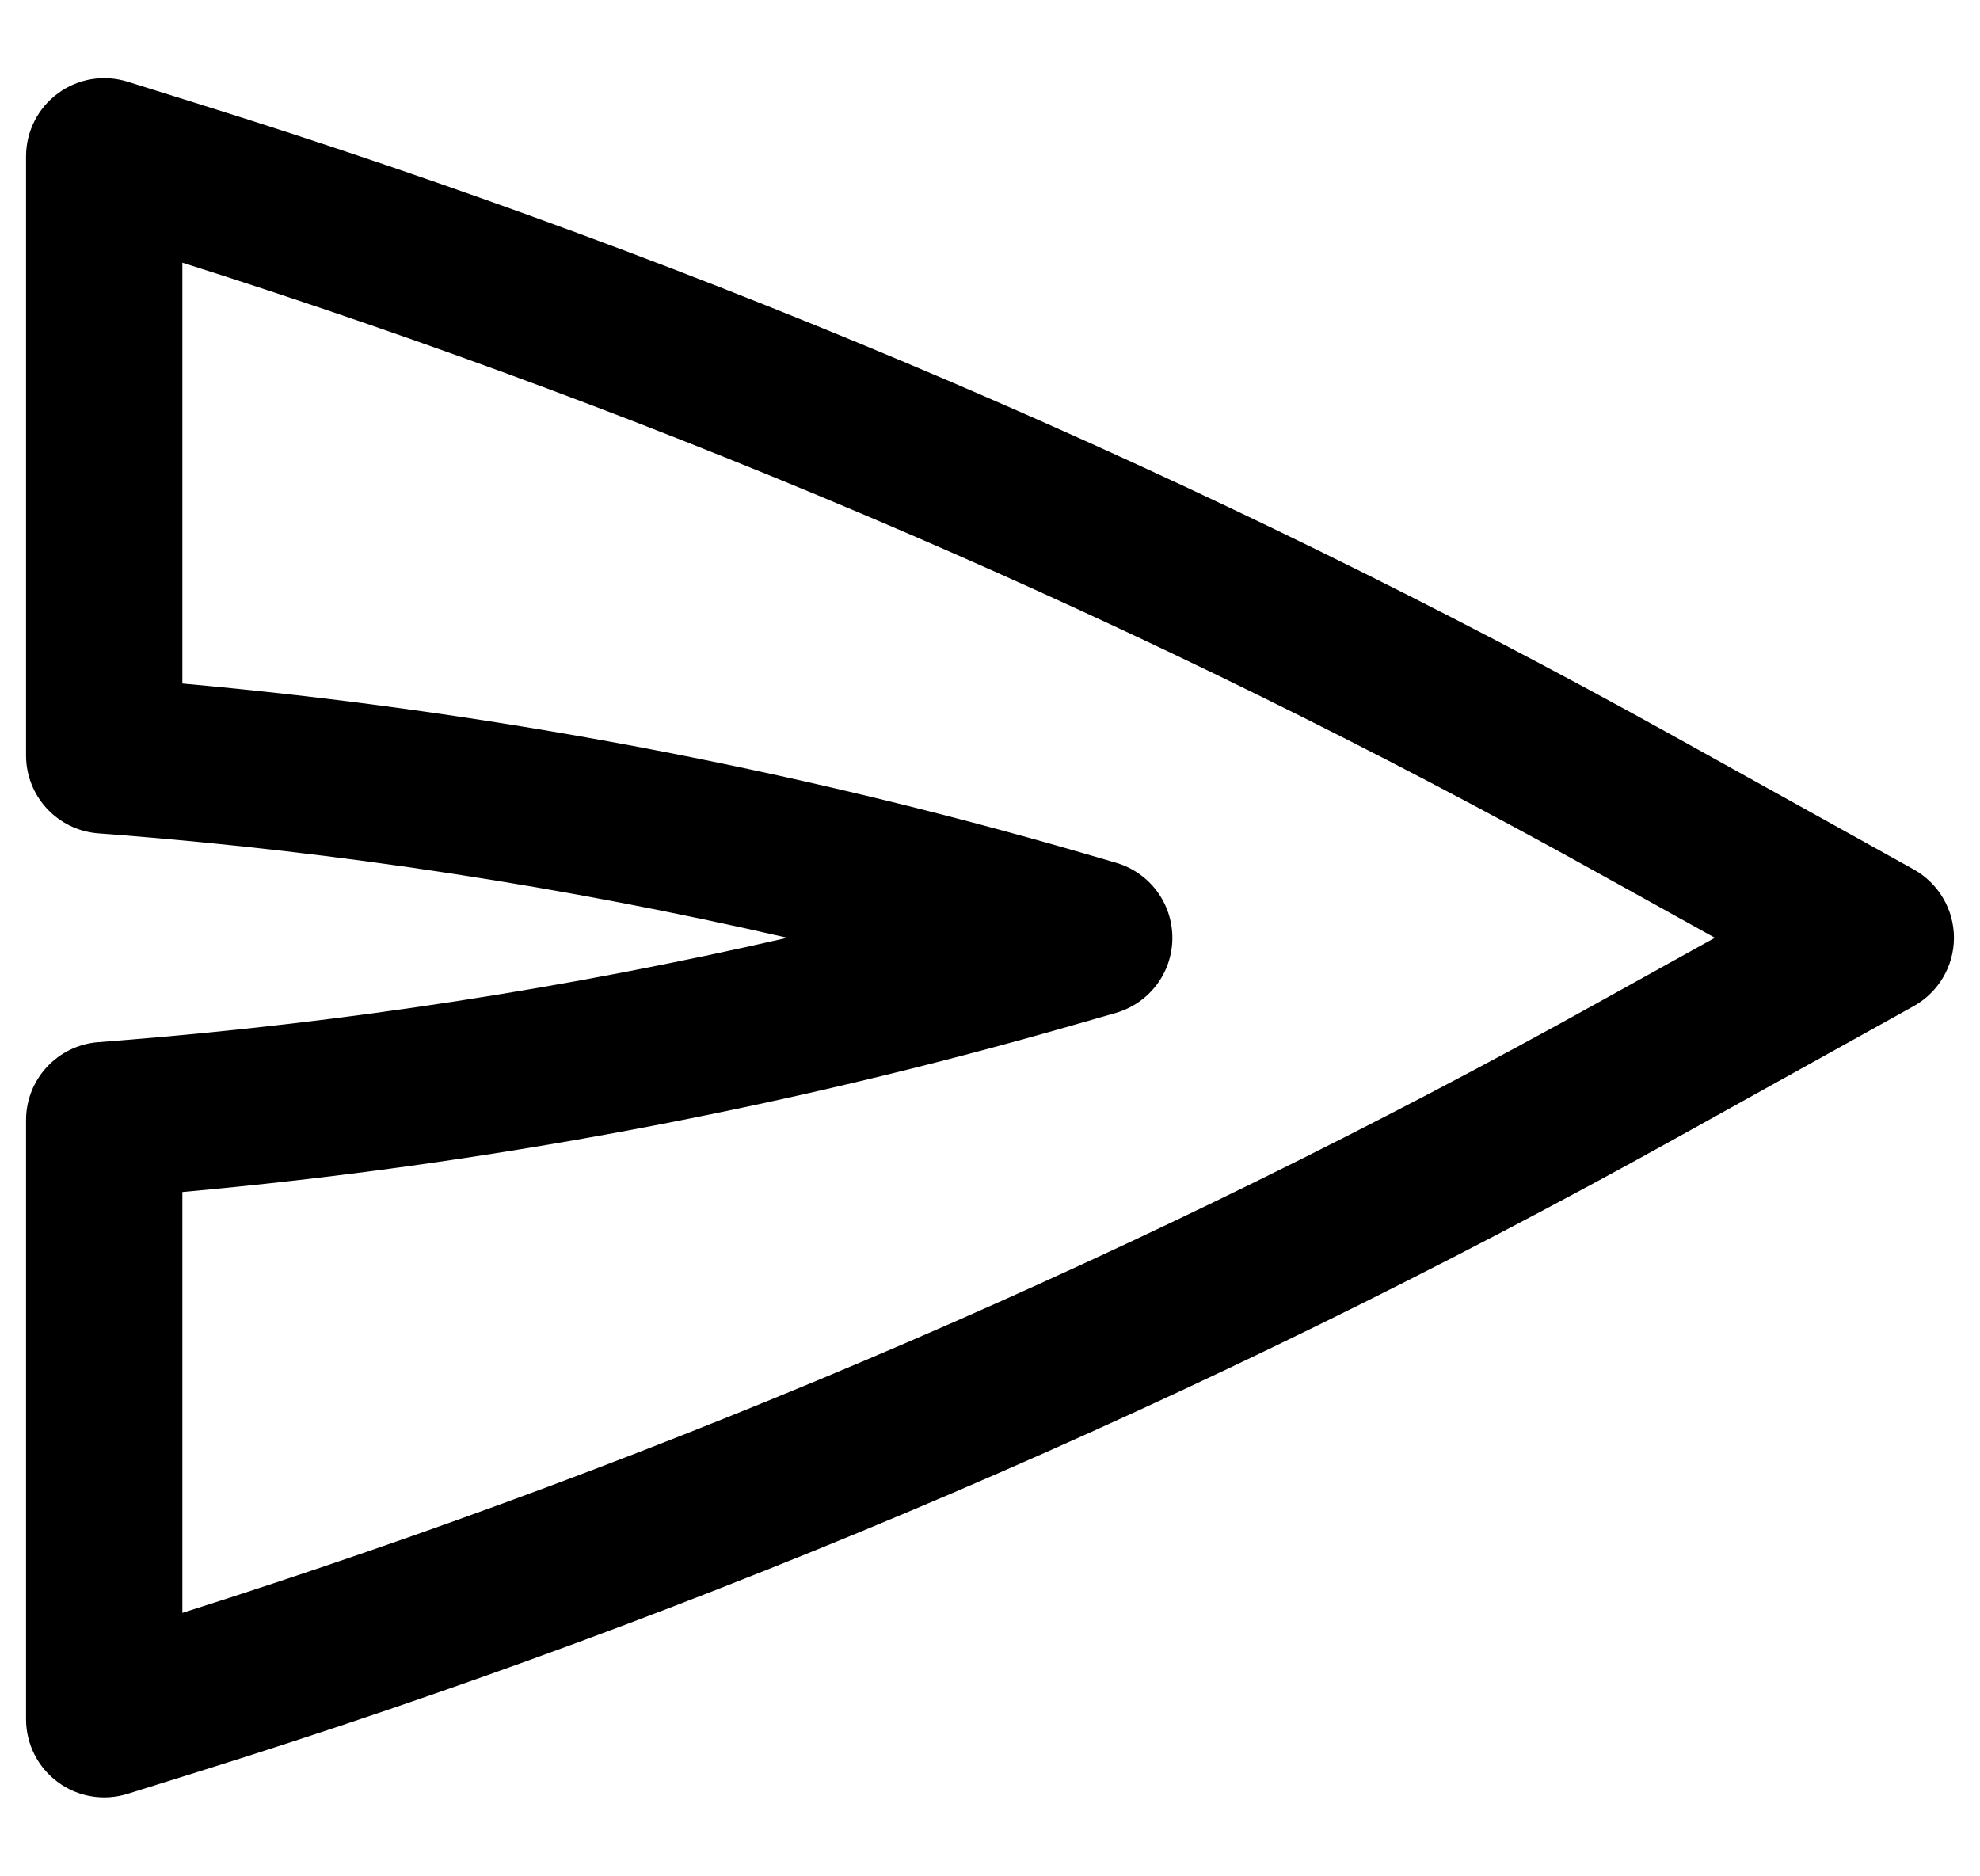
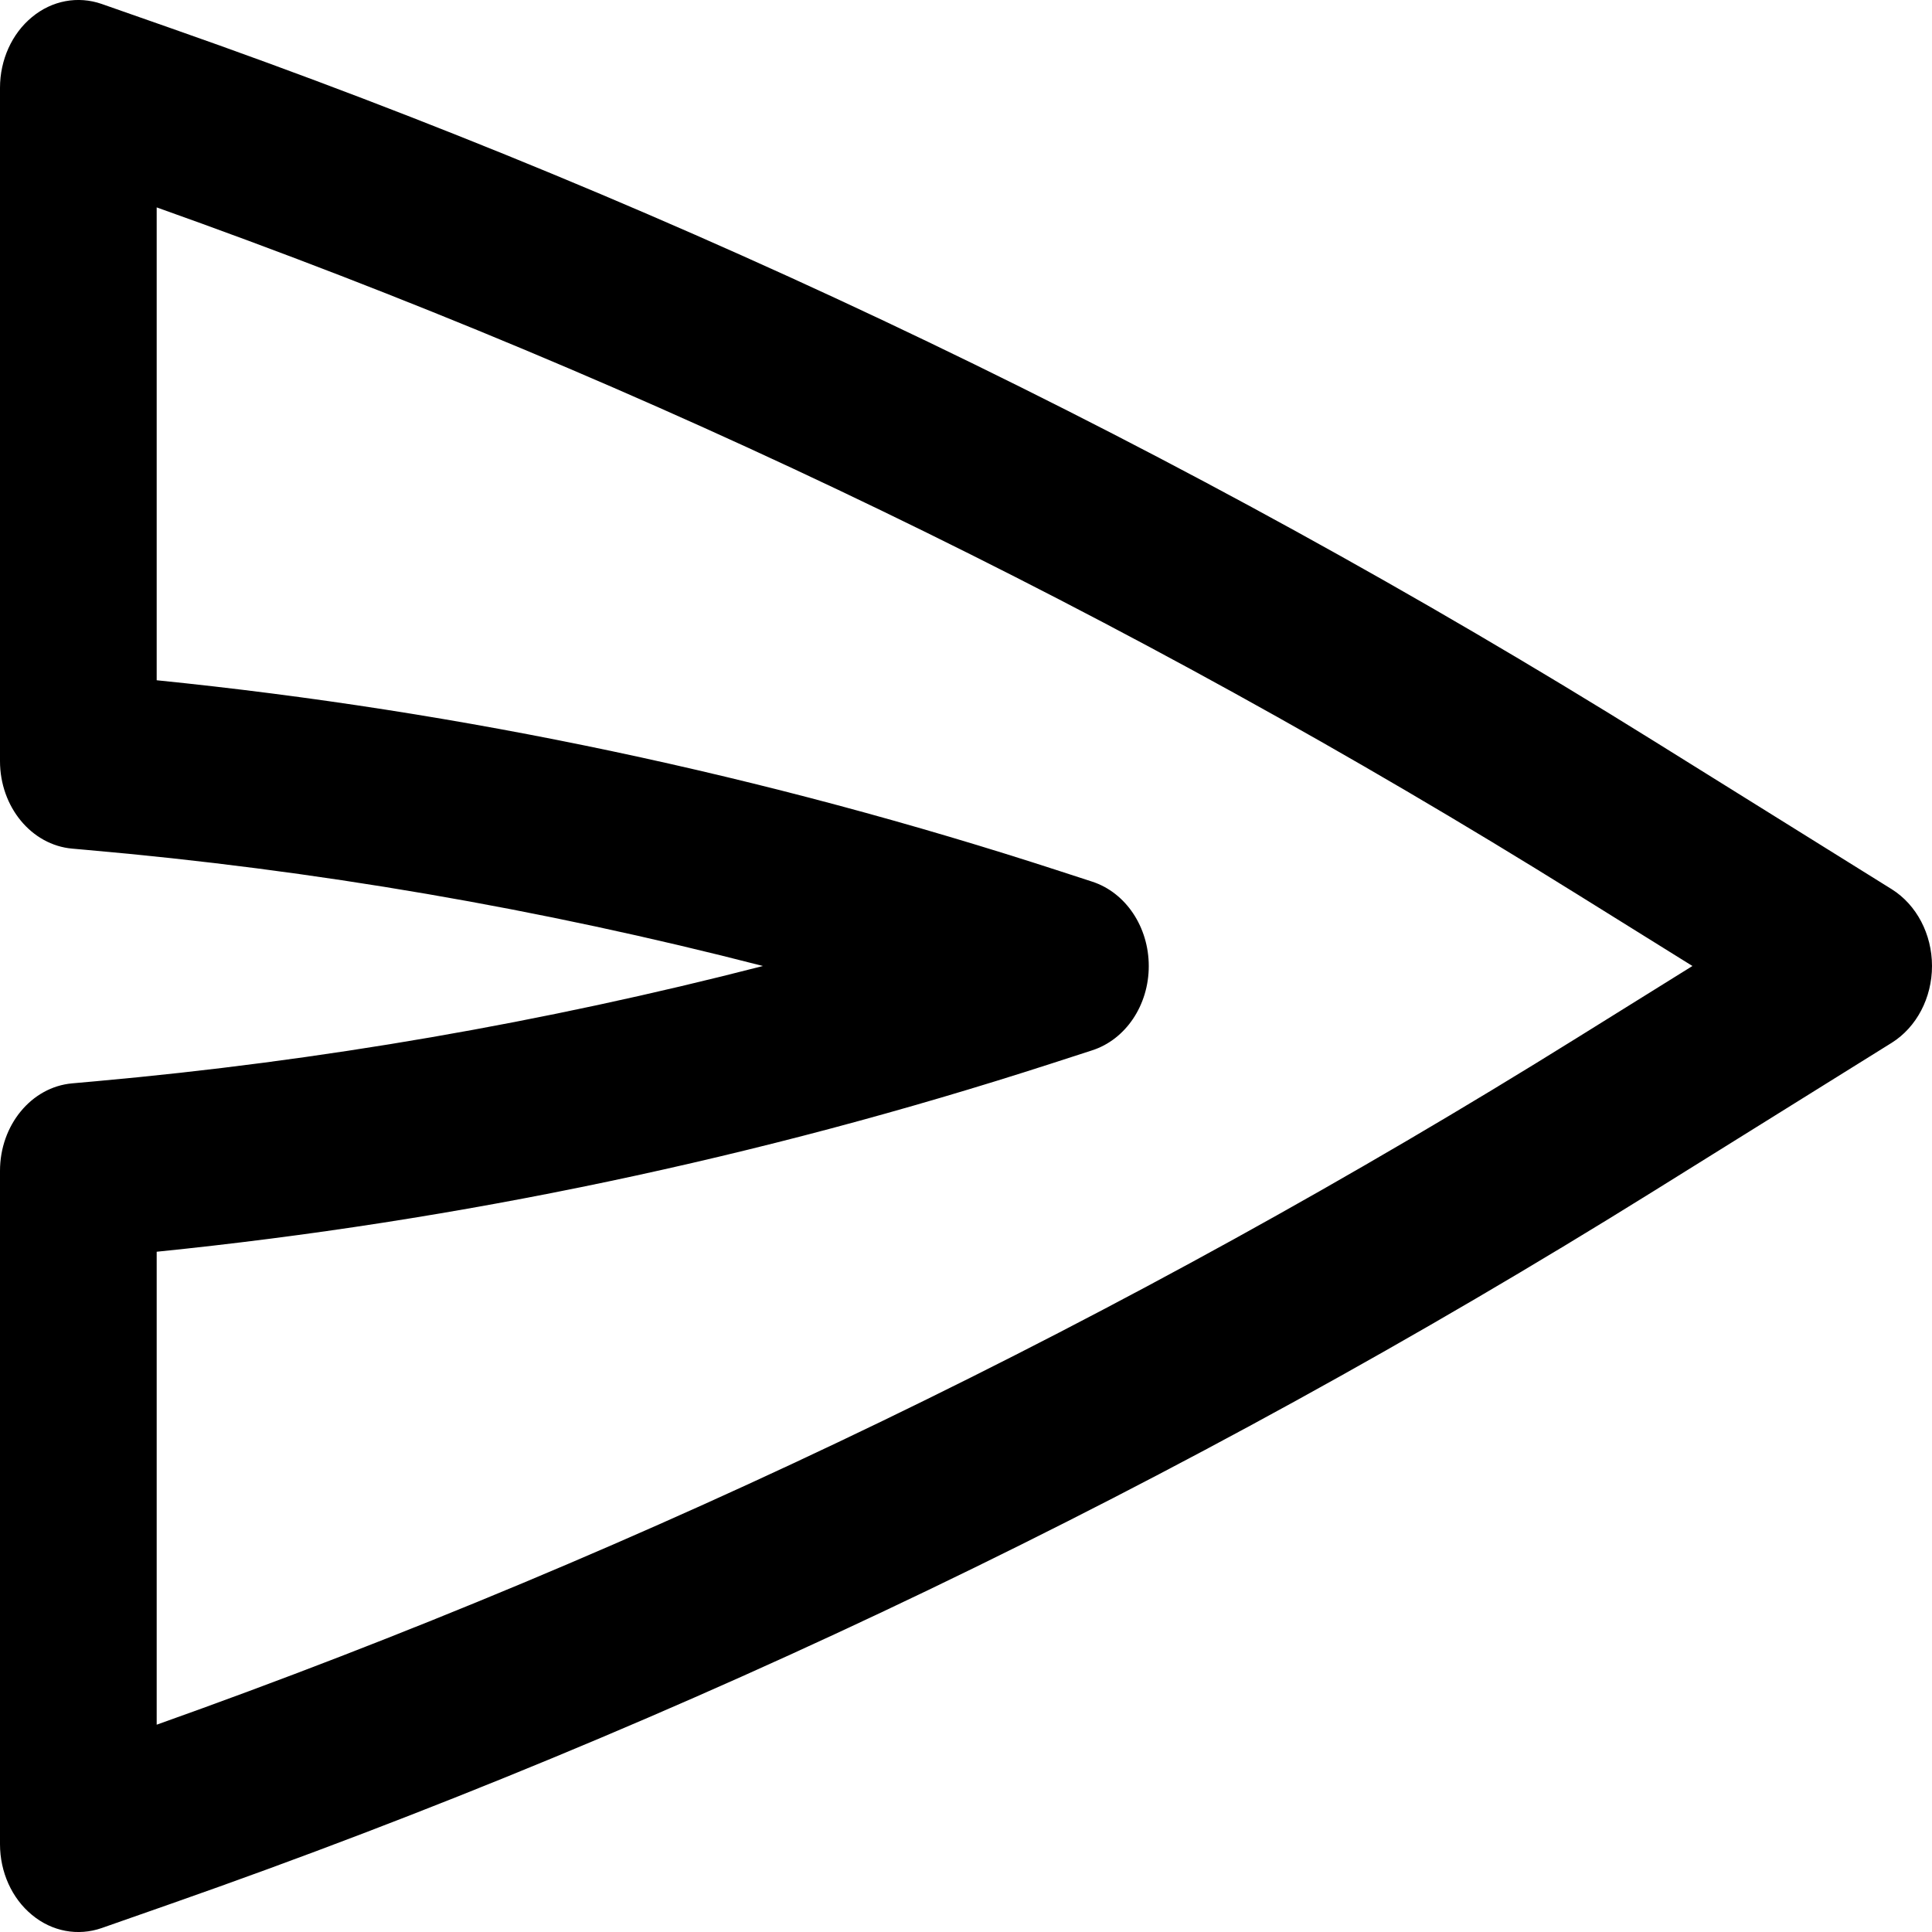
- <svg xmlns="http://www.w3.org/2000/svg" width="19" height="18" viewBox="0 0 19 18" fill="none">
-   <path fill-rule="evenodd" clip-rule="evenodd" d="M18.75 9C18.75 9.272 18.602 9.523 18.364 9.656L16.082 10.924C11.57 13.43 6.815 15.469 1.889 17.008L1.224 17.216C0.996 17.287 0.748 17.246 0.556 17.104C0.364 16.963 0.25 16.739 0.25 16.5L0.25 10.75C0.25 10.359 0.55 10.034 0.94 10.002L1.168 9.984C3.319 9.812 5.454 9.483 7.555 9C5.424 8.51 3.259 8.178 1.077 8.008L0.942 7.998C0.551 7.967 0.25 7.642 0.25 7.25L0.25 1.5C0.25 1.261 0.364 1.037 0.556 0.896C0.748 0.754 0.996 0.713 1.224 0.784L1.889 0.992C6.815 2.531 11.57 4.57 16.082 7.076L18.364 8.344C18.602 8.477 18.75 8.728 18.75 9ZM16.456 9L15.353 8.388C11.026 5.983 6.468 4.018 1.75 2.521L1.75 6.56C4.68 6.824 7.578 7.37 10.404 8.191L10.709 8.28C11.03 8.373 11.25 8.667 11.25 9.001C11.25 9.335 11.029 9.628 10.708 9.721L10.317 9.833C7.519 10.64 4.65 11.178 1.75 11.44L1.75 15.479C6.468 13.982 11.026 12.017 15.353 9.612L16.456 9Z" fill="black" />
+ <svg xmlns="http://www.w3.org/2000/svg" width="20" height="20" viewBox="0 0 20 20">
+   <path fill-rule="evenodd" clip-rule="evenodd" d="M20 10C20 10.33 19.84 10.634 19.583 10.795L17.116 12.332C12.238 15.37 7.097 17.841 1.772 19.707L1.053 19.959C0.806 20.045 0.538 19.995 0.331 19.823C0.123 19.652 4.69387e-08 19.38 5.958e-08 19.091L3.64235e-07 12.121C3.84953e-07 11.647 0.325 11.253 0.746 11.215L0.992 11.193C3.318 10.984 5.626 10.585 7.898 10C5.594 9.406 3.253 9.004 0.894 8.798L0.748 8.785C0.326 8.748 5.28927e-07 8.353 5.49677e-07 7.879L8.54332e-07 0.909C8.66973e-07 0.62 0.123 0.348 0.331 0.177C0.538 0.005 0.806 -0.045 1.053 0.041L1.772 0.293C7.097 2.159 12.238 4.63 17.116 7.668L19.583 9.205C19.84 9.366 20 9.67 20 10ZM17.52 10L16.328 9.258C11.649 6.343 6.723 3.961 1.622 2.147L1.622 7.042C4.789 7.362 7.922 8.024 10.978 9.02L11.307 9.127C11.654 9.24 11.892 9.596 11.892 10.001C11.892 10.406 11.653 10.761 11.306 10.873L10.883 11.01C7.858 11.988 4.757 12.64 1.622 12.958L1.622 17.854C6.723 16.039 11.649 13.657 16.328 10.742L17.52 10Z" />
</svg>
